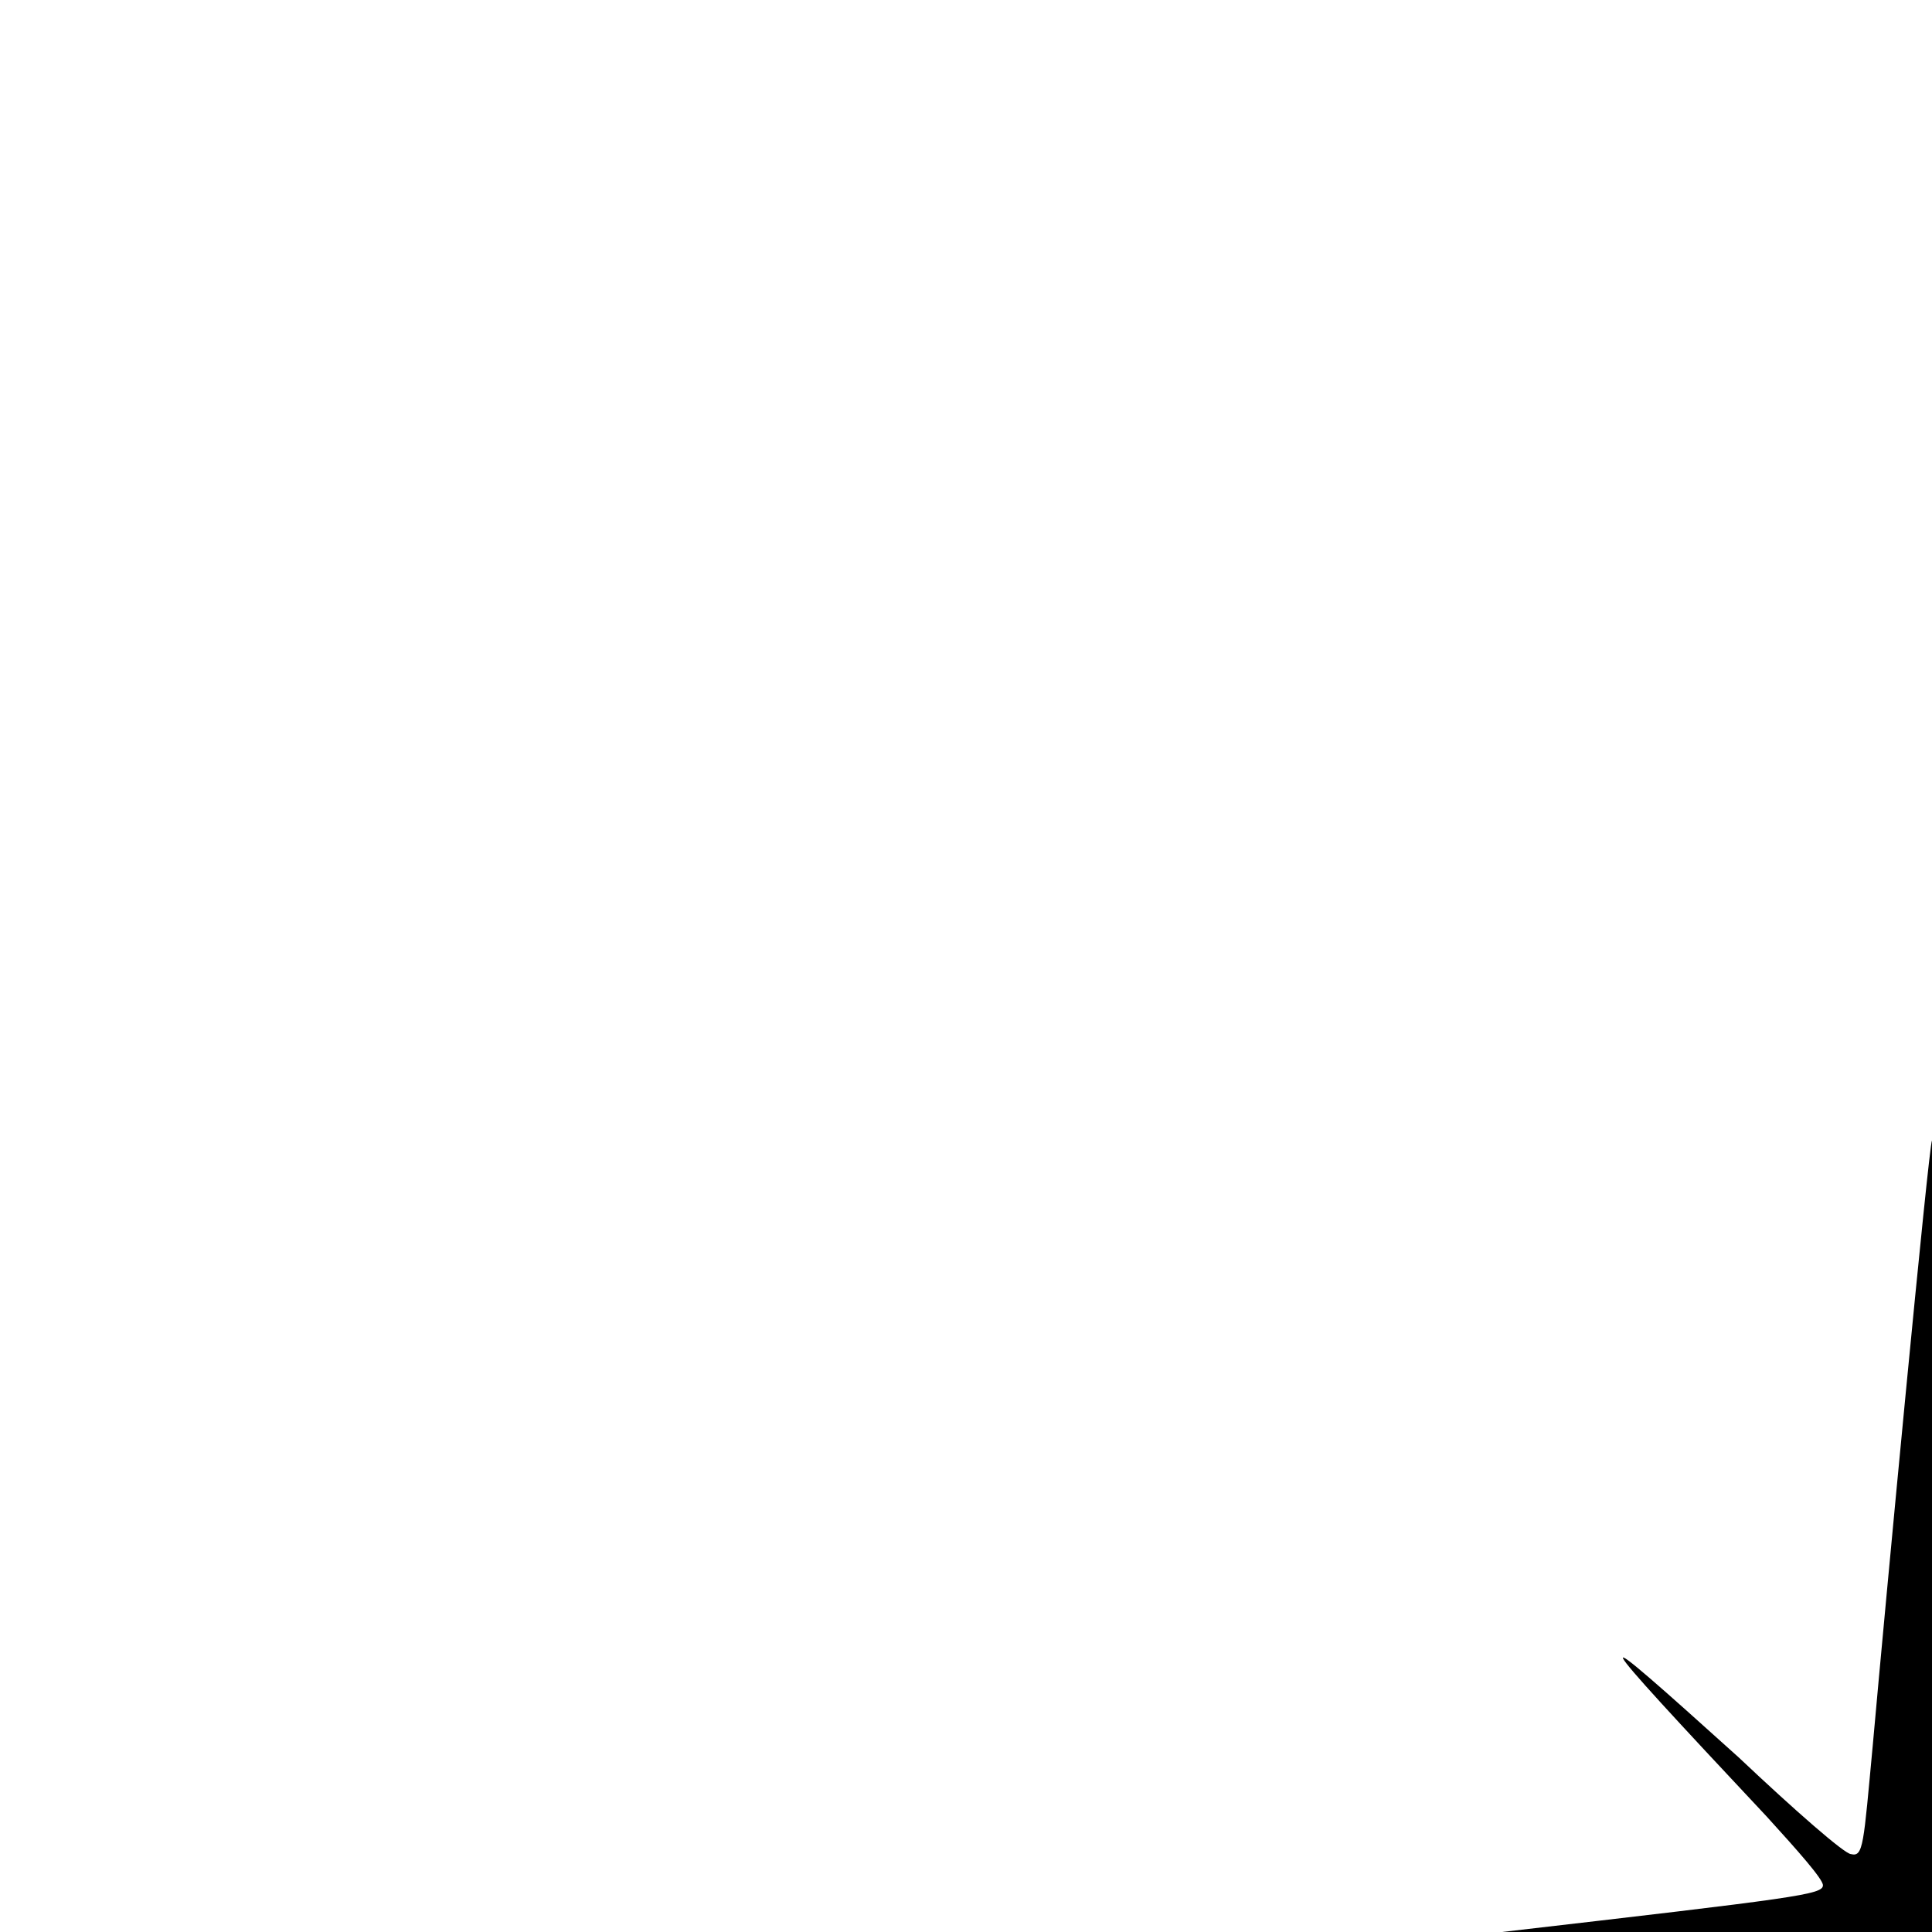
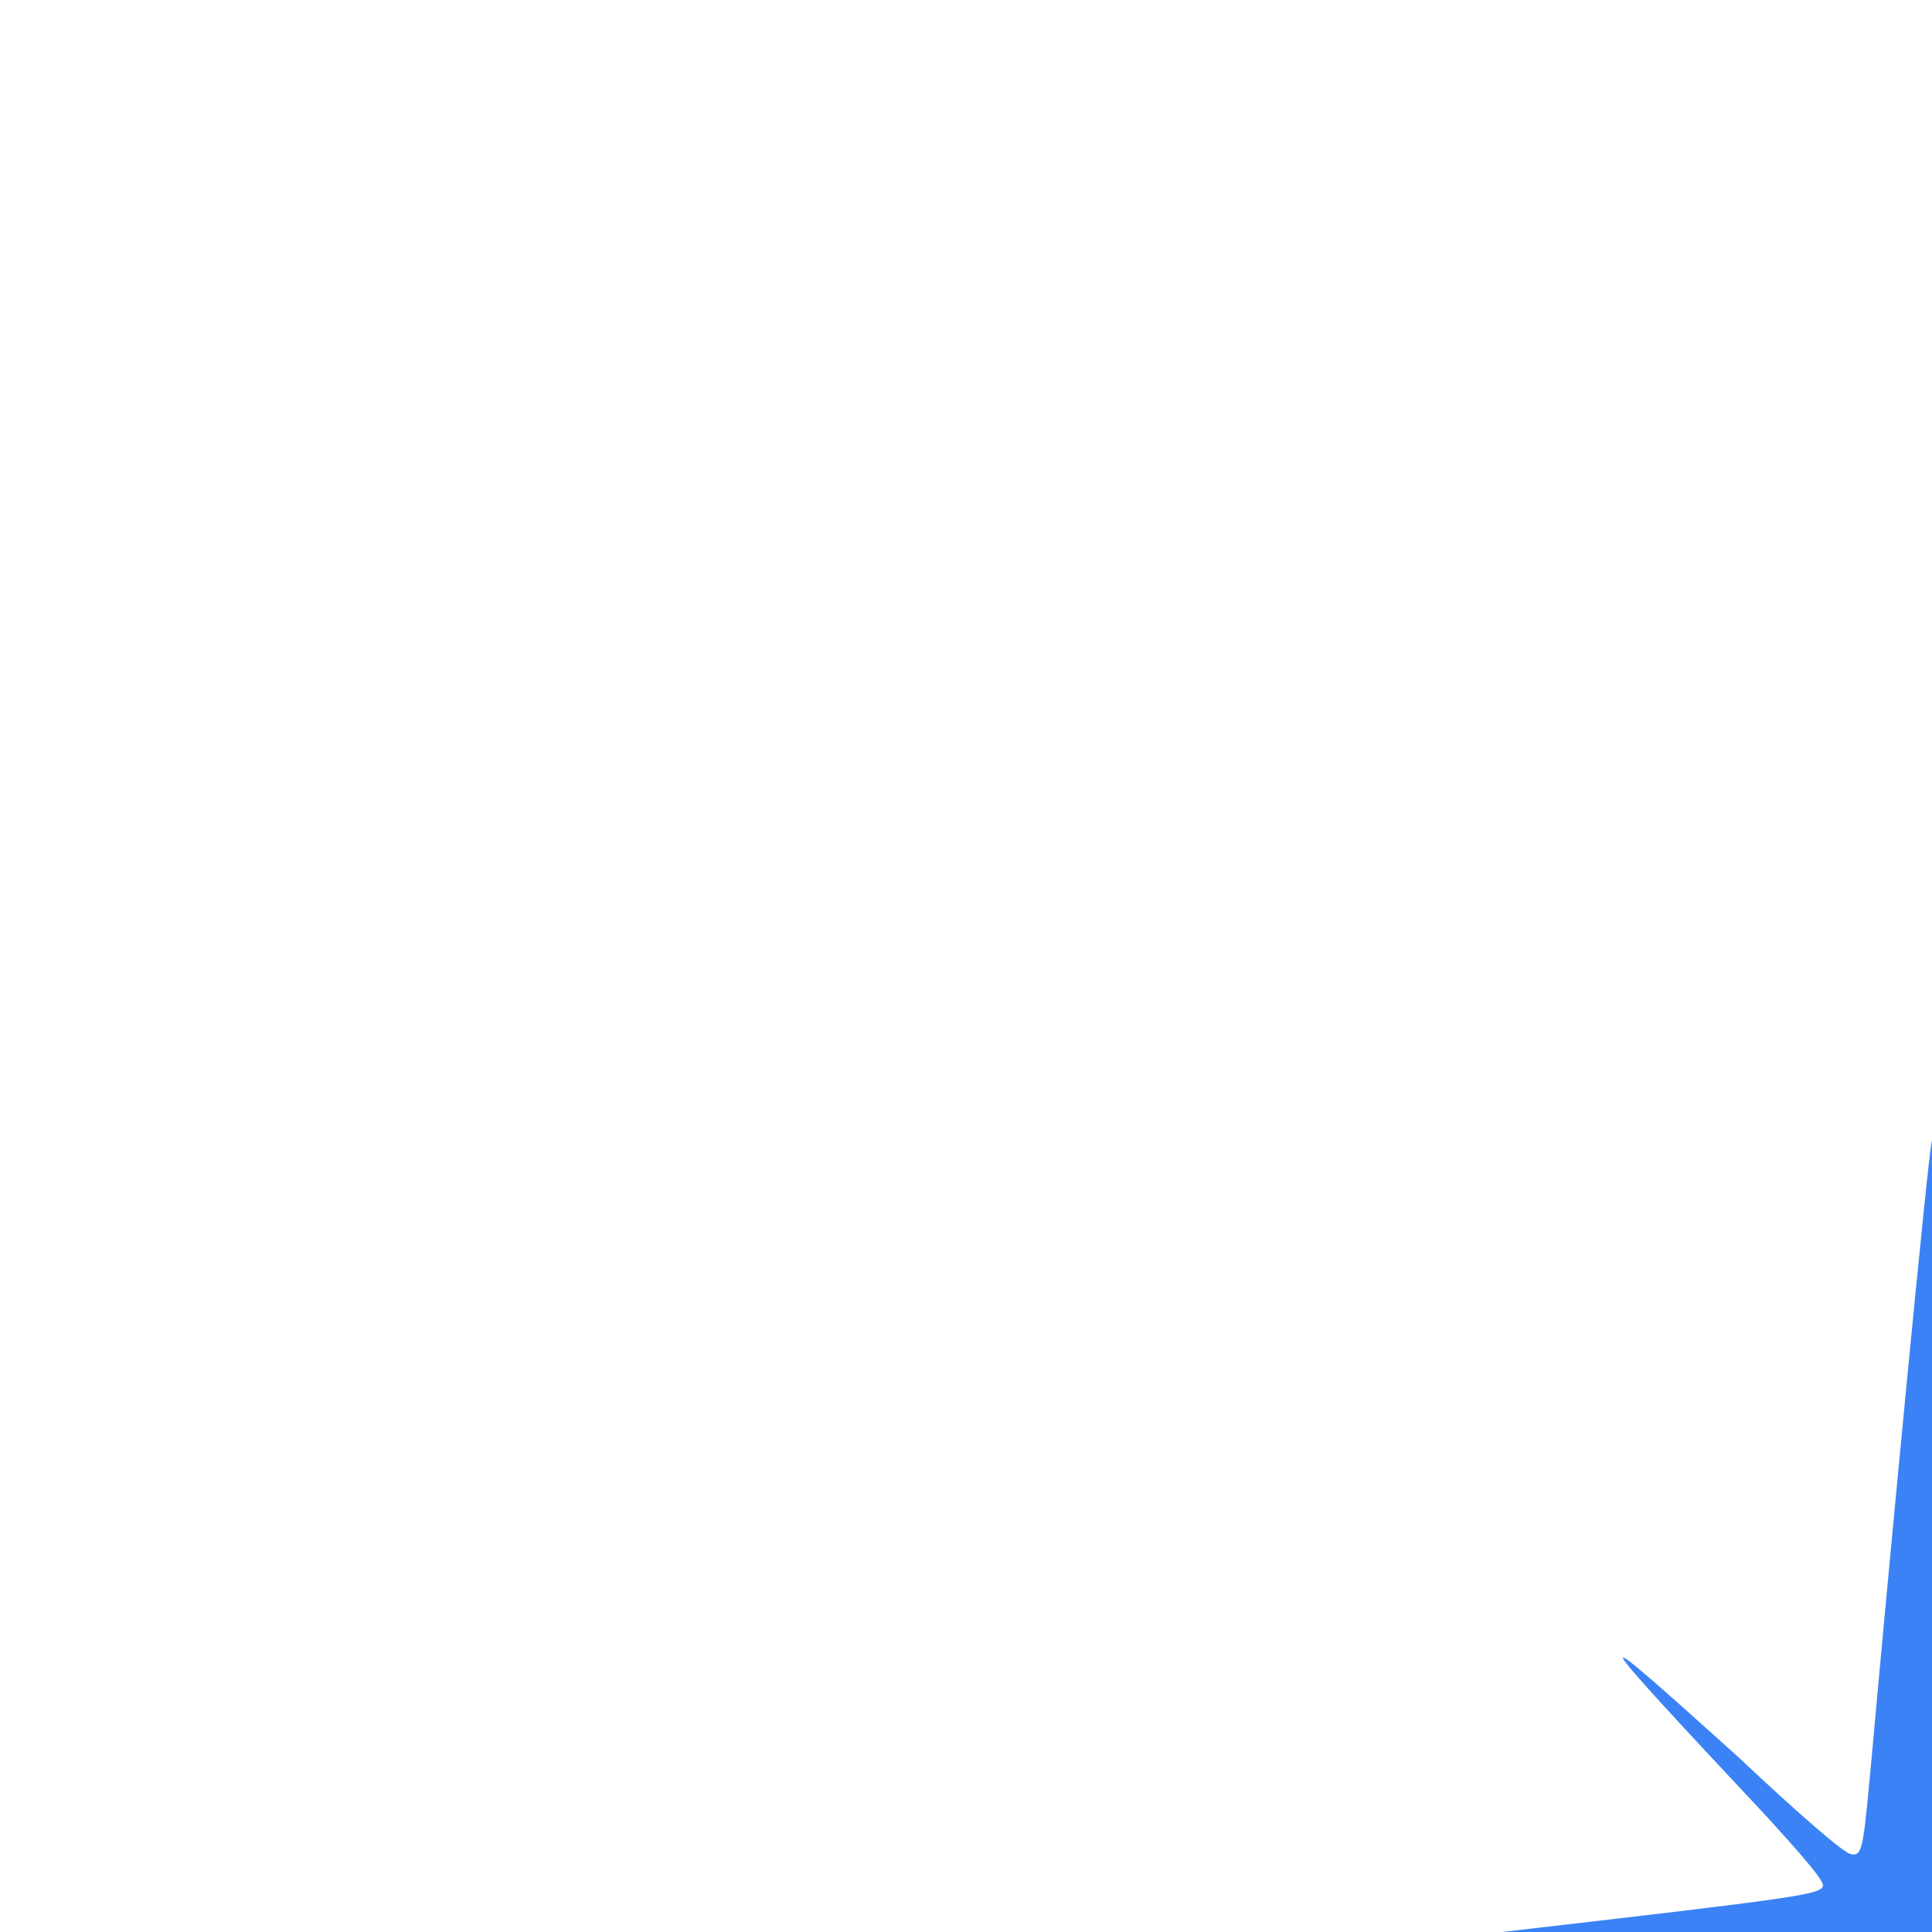
<svg xmlns="http://www.w3.org/2000/svg" width="400" height="400" viewBox="0 0 124 124" fill="none">
-   <path d="M63.3 84.7c0.4-4.3 0.8-7.9 0.8-8.1 0.1-0.2 0.2-0.3 0.3-0.3 0.1 0 1.7 1.3 3.5 3 1.8 1.6 3.6 3.2 3.9 3.5l0.6 0.5-0.6-0.7c-0.3-0.4-1.8-2-3.3-3.5-3.8-4-3.5-3.7-2.9-3.9 0.3-0.1 4.1-0.6 8.5-1.1 4.4-0.5 8.3-1 8.6-1.1 0.4-0.1-1.9-0.4-7.8-1.1-9.5-1.1-9.6-1.1-9.6-1.4 0-0.1 1-1.3 2.3-2.7 5.5-5.9 5.5-6.1 0.3-1.3-1.7 1.6-3.3 2.9-3.4 3-0.2 0-0.3-0.1-0.4-0.4-0.1-0.5-1.3-14.1-1.8-19.5-0.1-1.7-0.3-3.1-0.3-3-0.1 0.1-1.5 14.9-1.9 19.4-0.3 3.2-0.3 3.6-0.7 3.5-0.2 0-1.8-1.4-3.6-3.1-5.1-4.6-5.1-4.5 0.9 1.9 1 1.1 1.8 2 1.8 2.2 0 0.3-0.8 0.4-10.3 1.5-5 0.6-7.2 0.9-6.8 1 0.3 0.1 3.8 0.5 7.8 1 7.6 0.9 9.1 1.1 9.4 1.4 0.1 0.1-1.2 1.6-2.8 3.4-1.6 1.8-3.3 3.5-3.6 3.9l-0.6 0.7 0.8-0.6c0.4-0.3 2.2-1.9 3.9-3.5 1.7-1.6 3.2-2.9 3.3-2.9 0.1 0 0.2 0.2 0.3 0.4 0.2 0.5 0.6 5.3 1.3 13.2 0.8 9.5 0.8 9.4 1.2 5.8 0.1-1.7 0.6-6.6 1-10.9z" fill="black" transform="translate(0, -20) scale(2.0)" transform-origin="center" />
+   <path d="M63.3 84.7c0.4-4.3 0.8-7.9 0.8-8.1 0.1-0.2 0.2-0.3 0.3-0.3 0.1 0 1.7 1.3 3.5 3 1.8 1.6 3.6 3.2 3.9 3.5l0.6 0.5-0.6-0.7c-0.3-0.4-1.8-2-3.3-3.5-3.8-4-3.5-3.7-2.9-3.9 0.3-0.1 4.1-0.6 8.5-1.1 4.4-0.5 8.3-1 8.6-1.1 0.4-0.1-1.9-0.4-7.8-1.1-9.5-1.1-9.6-1.1-9.6-1.4 0-0.1 1-1.3 2.3-2.7 5.5-5.9 5.5-6.1 0.3-1.3-1.7 1.6-3.3 2.9-3.4 3-0.2 0-0.3-0.1-0.4-0.4-0.1-0.5-1.3-14.1-1.8-19.5-0.1-1.7-0.3-3.1-0.3-3-0.1 0.1-1.5 14.9-1.9 19.4-0.3 3.2-0.3 3.6-0.7 3.5-0.2 0-1.8-1.4-3.6-3.1-5.1-4.6-5.1-4.5 0.9 1.9 1 1.1 1.8 2 1.8 2.2 0 0.3-0.8 0.4-10.3 1.5-5 0.6-7.2 0.9-6.8 1 0.3 0.1 3.8 0.5 7.8 1 7.6 0.9 9.1 1.1 9.4 1.4 0.1 0.1-1.2 1.6-2.8 3.4-1.6 1.8-3.3 3.5-3.6 3.9l-0.6 0.7 0.8-0.6c0.4-0.3 2.2-1.9 3.9-3.5 1.7-1.6 3.2-2.9 3.3-2.9 0.1 0 0.2 0.2 0.3 0.4 0.2 0.5 0.6 5.3 1.3 13.2 0.8 9.5 0.8 9.4 1.2 5.8 0.1-1.7 0.6-6.6 1-10.9z" fill="#3b82f6" transform="translate(0, -20) scale(2.0)" transform-origin="center" />
</svg>
